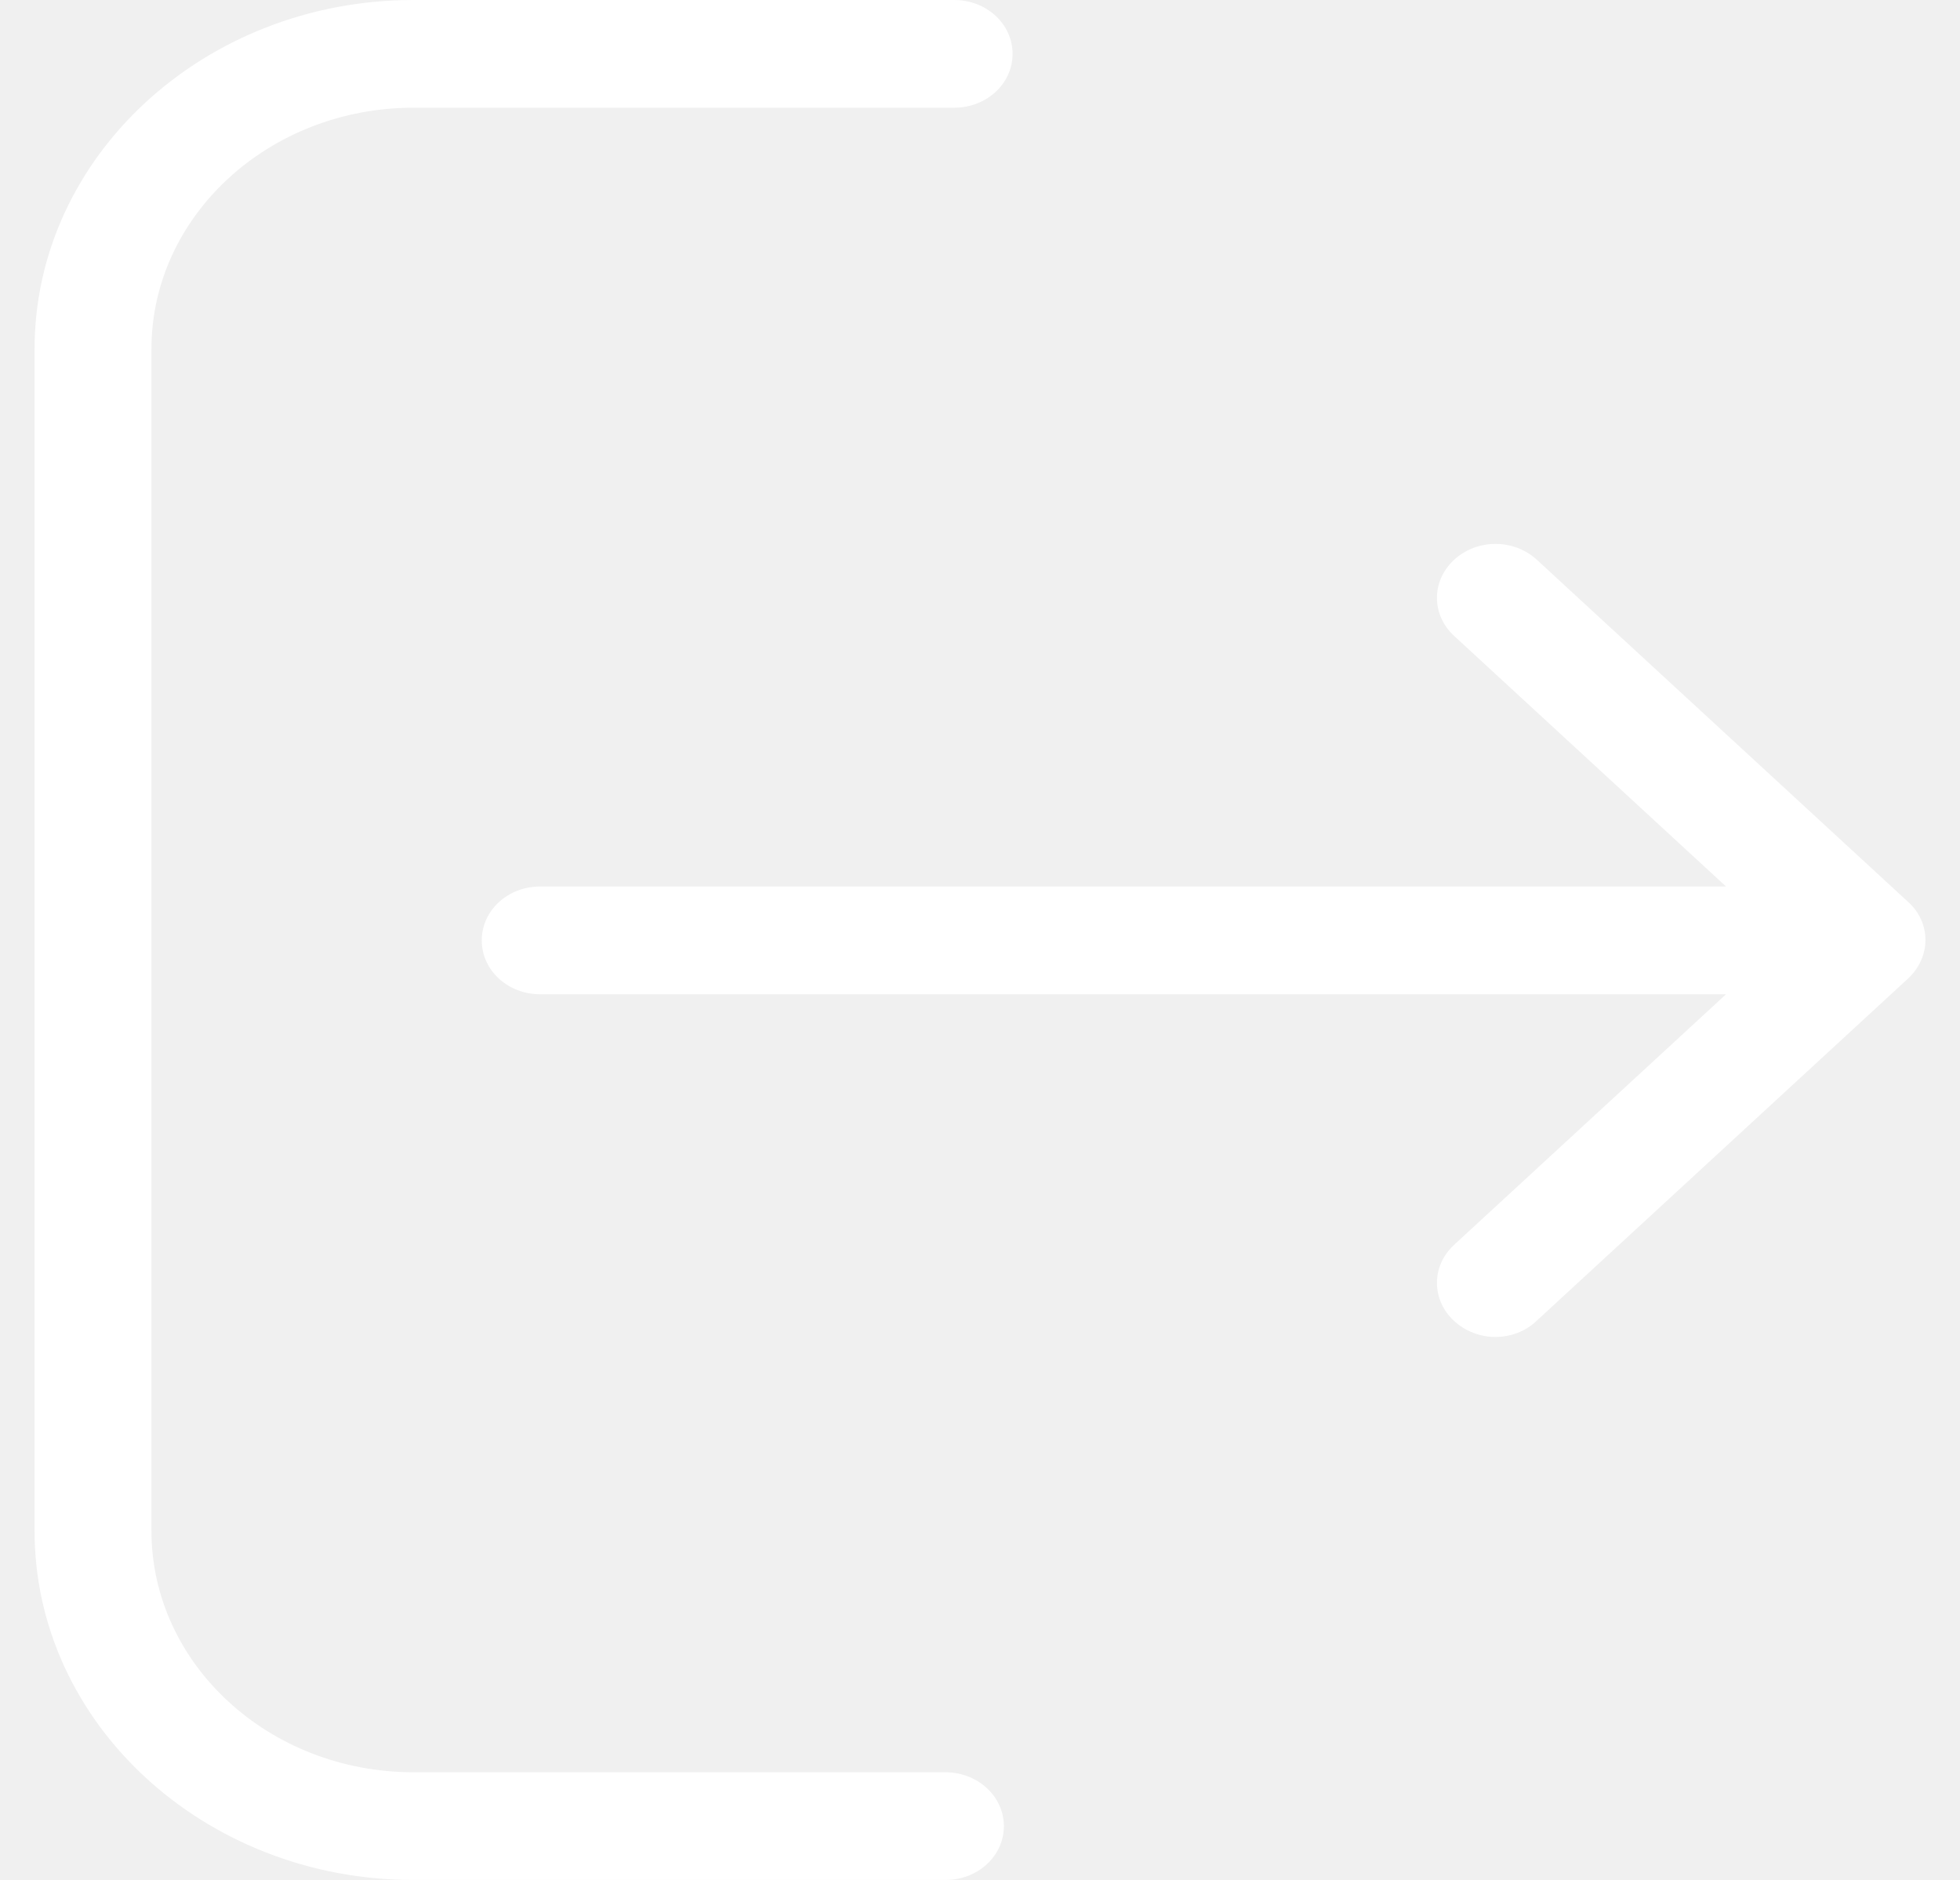
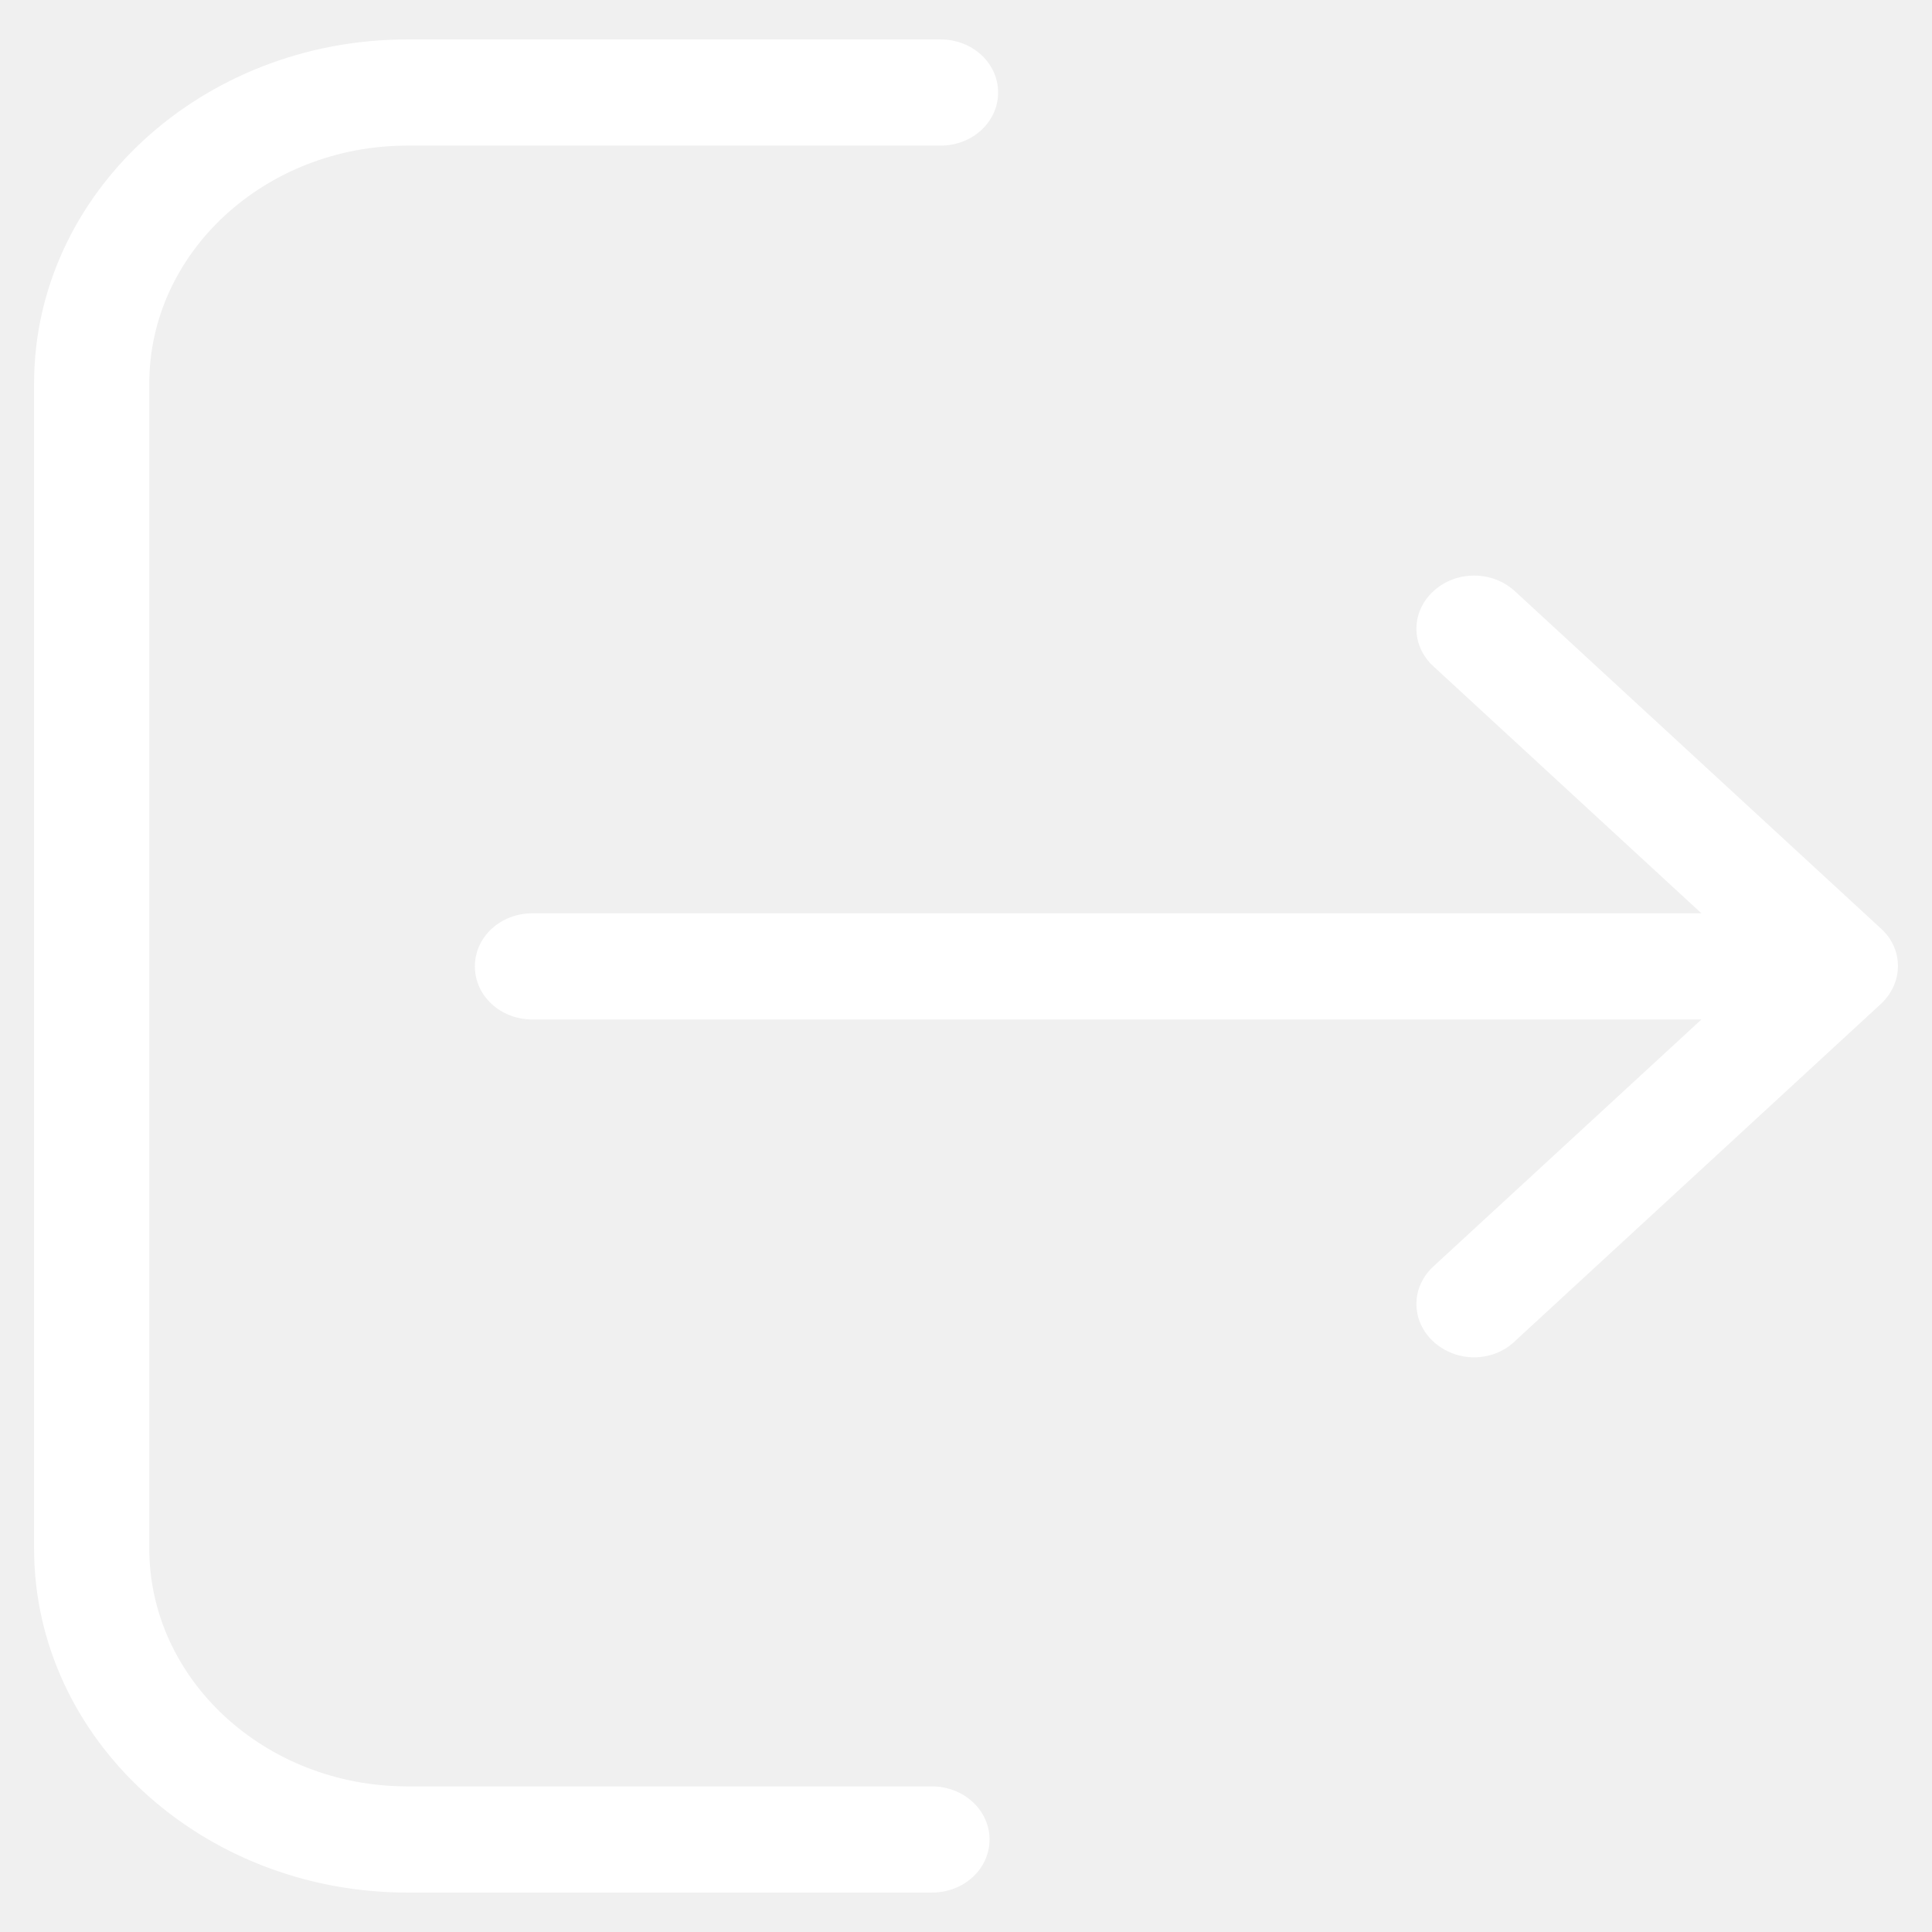
- <svg xmlns="http://www.w3.org/2000/svg" width="49" height="47" viewBox="0 0 49 47" fill="none">
+ <svg xmlns="http://www.w3.org/2000/svg" width="30" height="30" viewBox="0 0 49 47" fill="none">
  <path d="M23.636 44.307H10.334C6.719 44.307 3.786 41.594 3.786 38.272V8.728C3.786 5.396 6.73 2.693 10.334 2.693H23.853C24.664 2.693 25.314 2.095 25.314 1.347C25.314 0.598 24.664 0 23.853 0H10.334C5.106 0 0.864 3.92 0.864 8.728V38.272C0.864 43.09 5.117 47 10.334 47H23.636C24.448 47 25.097 46.401 25.097 45.653C25.097 44.905 24.437 44.307 23.636 44.307Z" fill="white" />
  <path d="M47.707 22.552L38.421 13.994C37.847 13.466 36.927 13.466 36.354 13.994C35.78 14.523 35.78 15.371 36.354 15.899L43.151 22.163H13.505C12.694 22.163 12.044 22.762 12.044 23.51C12.044 24.258 12.694 24.857 13.505 24.857H43.151L36.354 31.12C35.78 31.649 35.78 32.497 36.354 33.026C36.635 33.285 37.014 33.425 37.382 33.425C37.75 33.425 38.129 33.295 38.41 33.026L47.697 24.468C48.281 23.929 48.281 23.071 47.707 22.552Z" fill="white" />
</svg>
